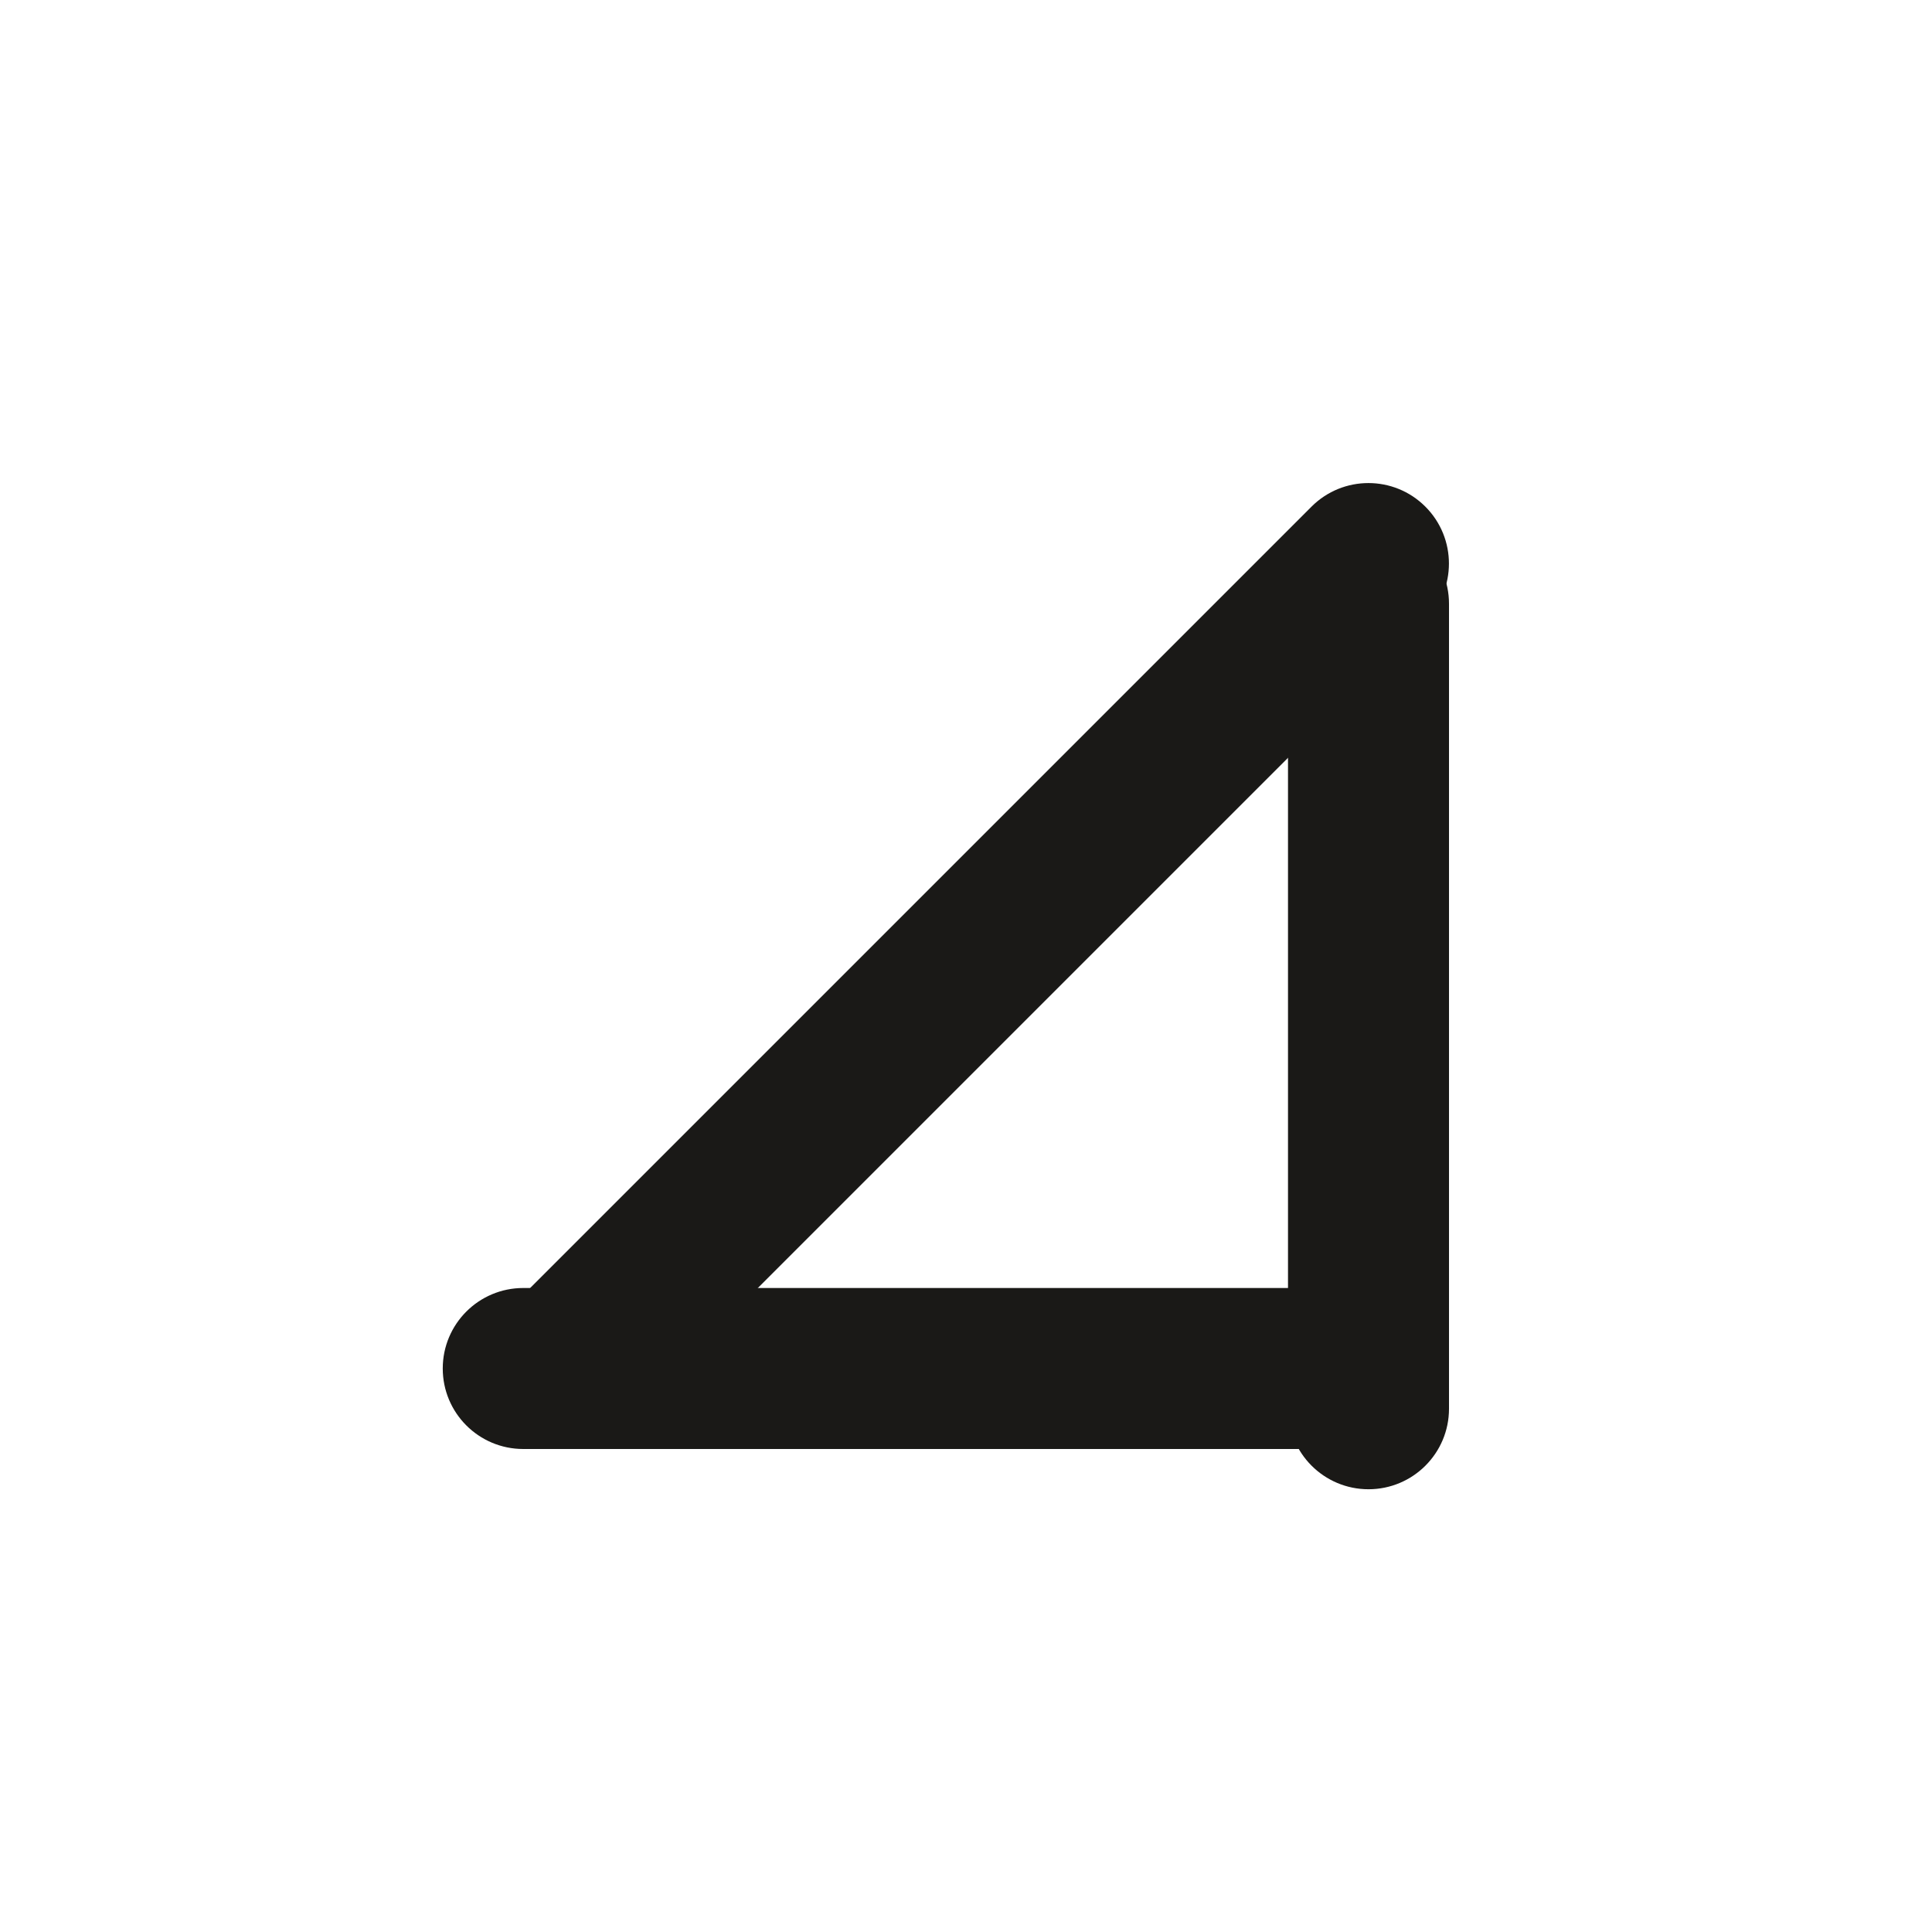
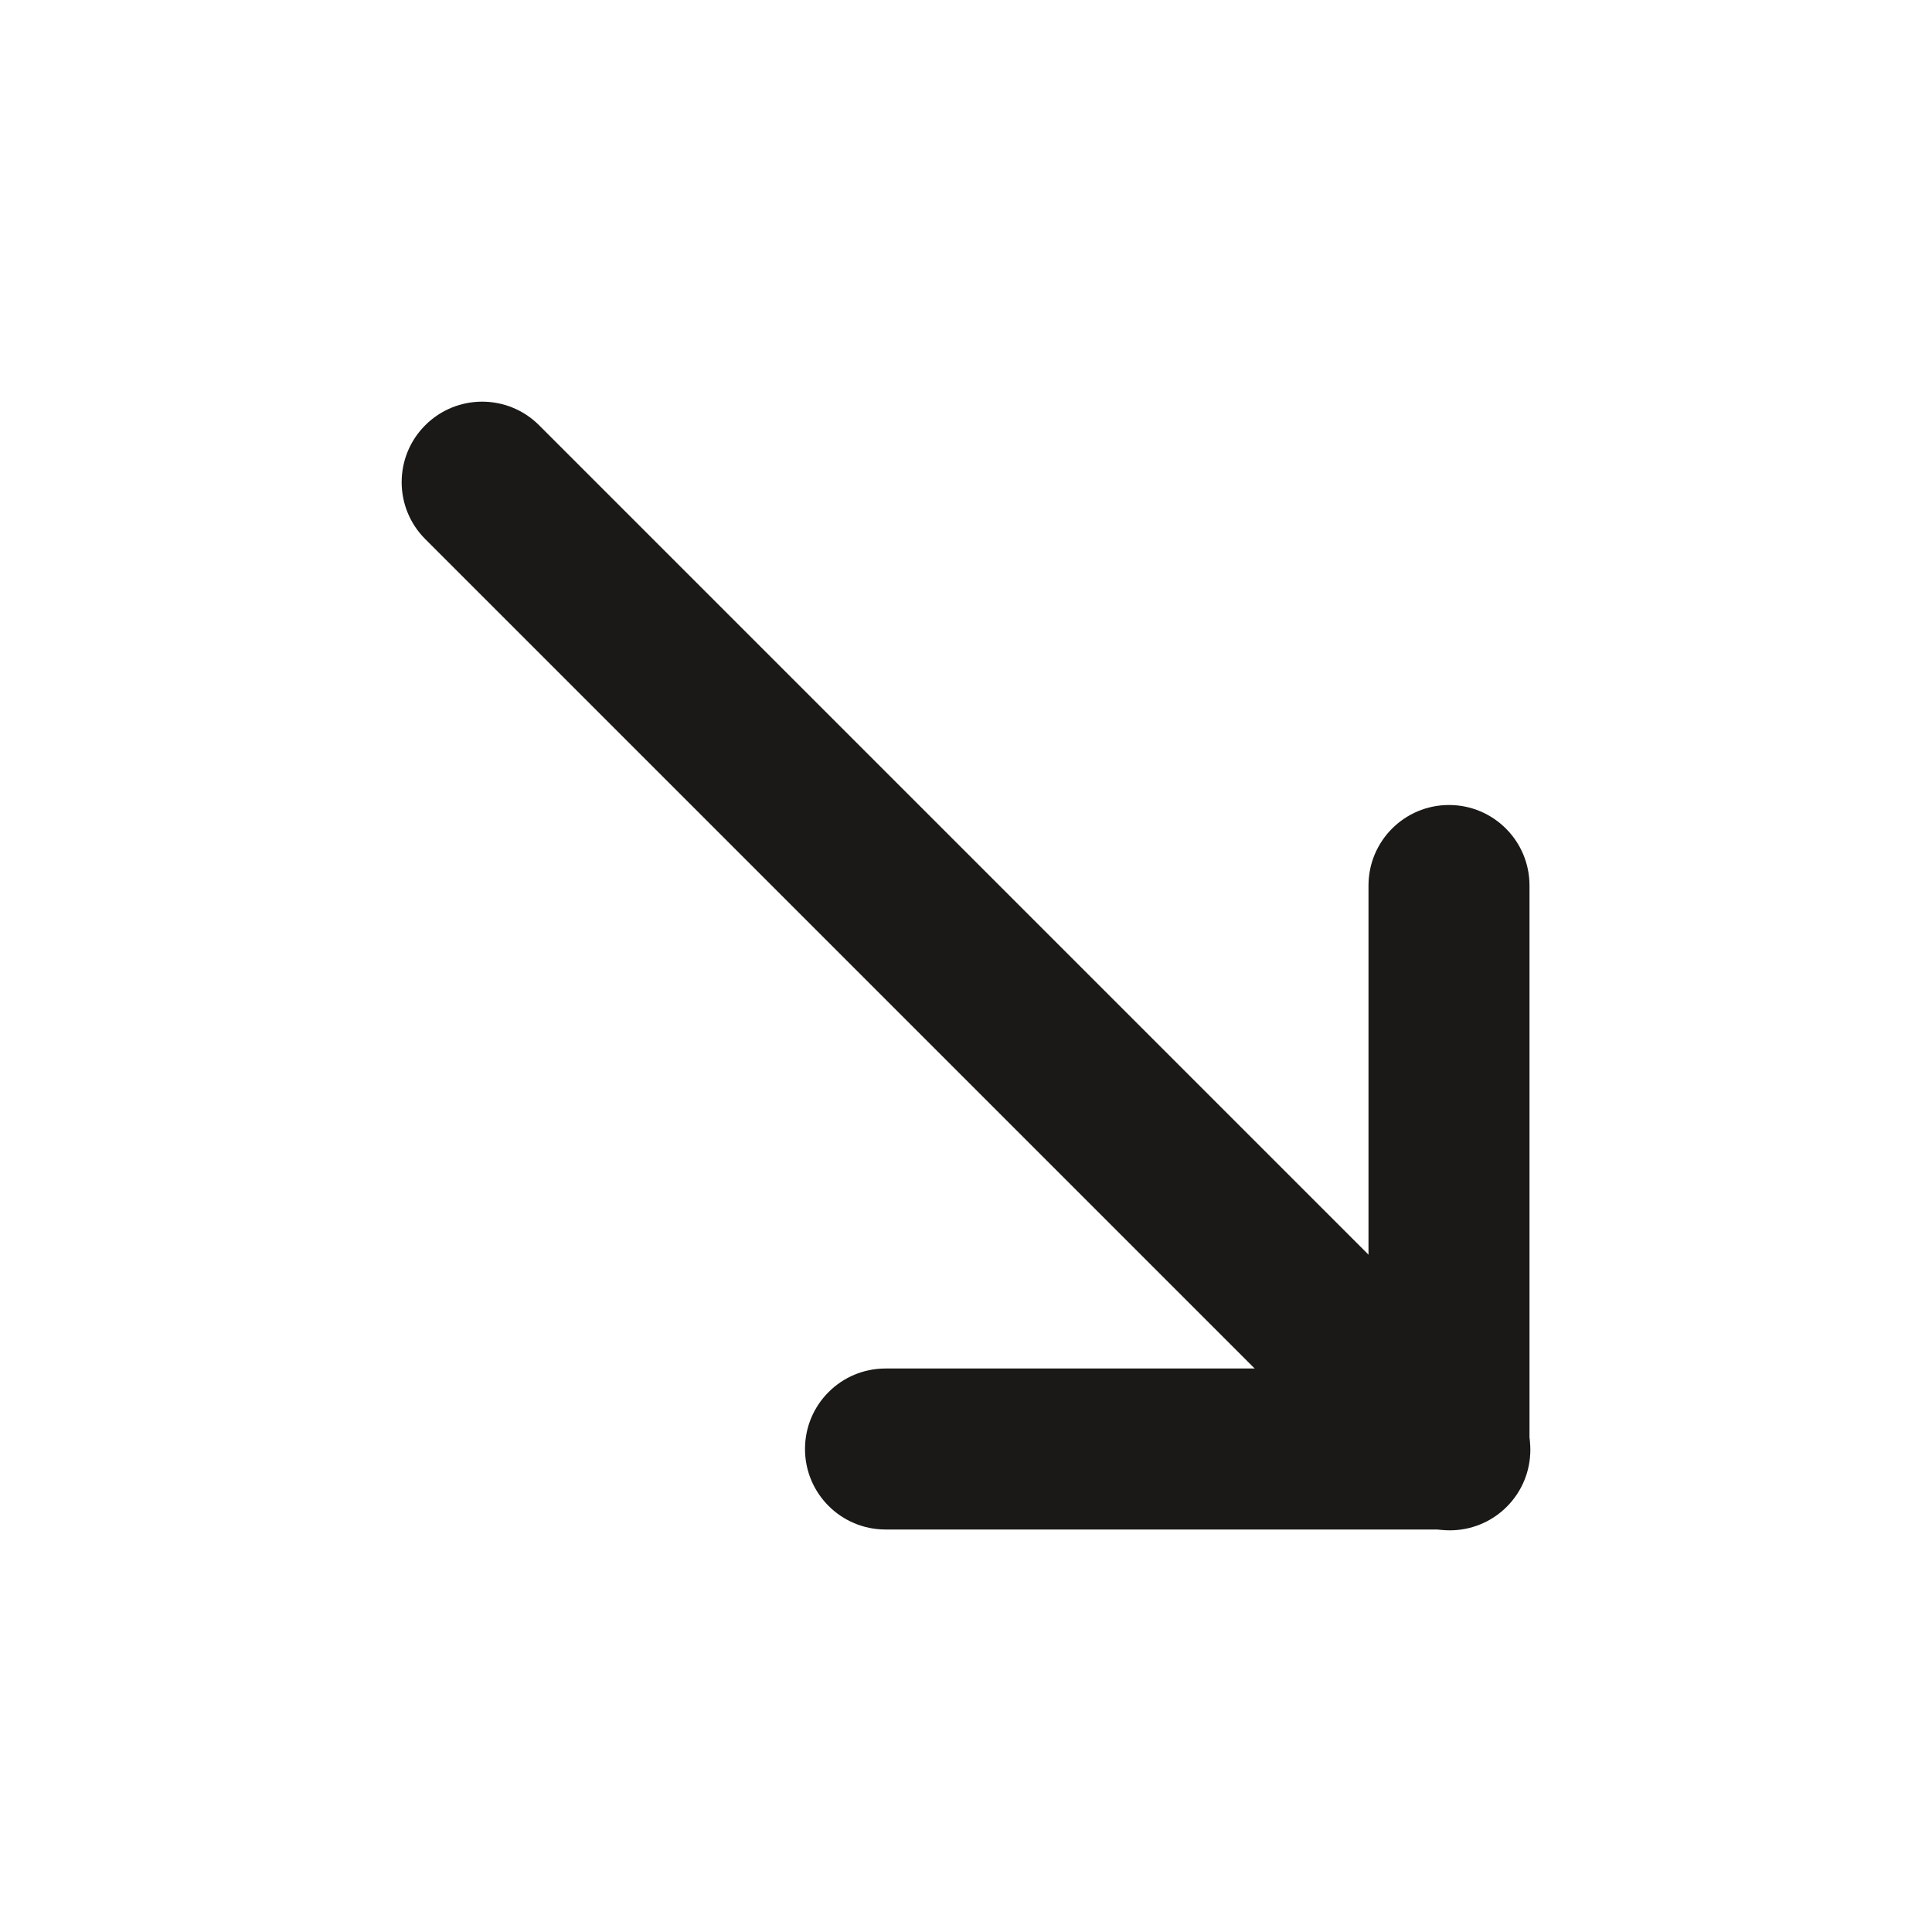
<svg xmlns="http://www.w3.org/2000/svg" width="24" height="24" viewBox="0 0 24 24" fill="none">
  <g transform="rotate(90 12 12)">
-     <rect x="11" y="3.93" width="2" height="16.14" rx="1" transform="rotate(-45 12 12)" fill="#1A1917" />
-     <rect x="6.5" y="6" width="12" height="2" rx="1" fill="#1A1917" />
-     <rect x="16" y="6.5" width="2" height="12" rx="1" fill="#1A1917" />
+     <rect x="11" y="2.5" width="2" height="19" rx="1" transform="rotate(45 12 12)" fill="#1A1917" />
+     <rect x="10" y="5" width="9" height="2" rx="1" fill="#1A1917" />
+     <rect x="17" y="5" width="2" height="9" rx="1" fill="#1A1917" />
  </g>
</svg>
